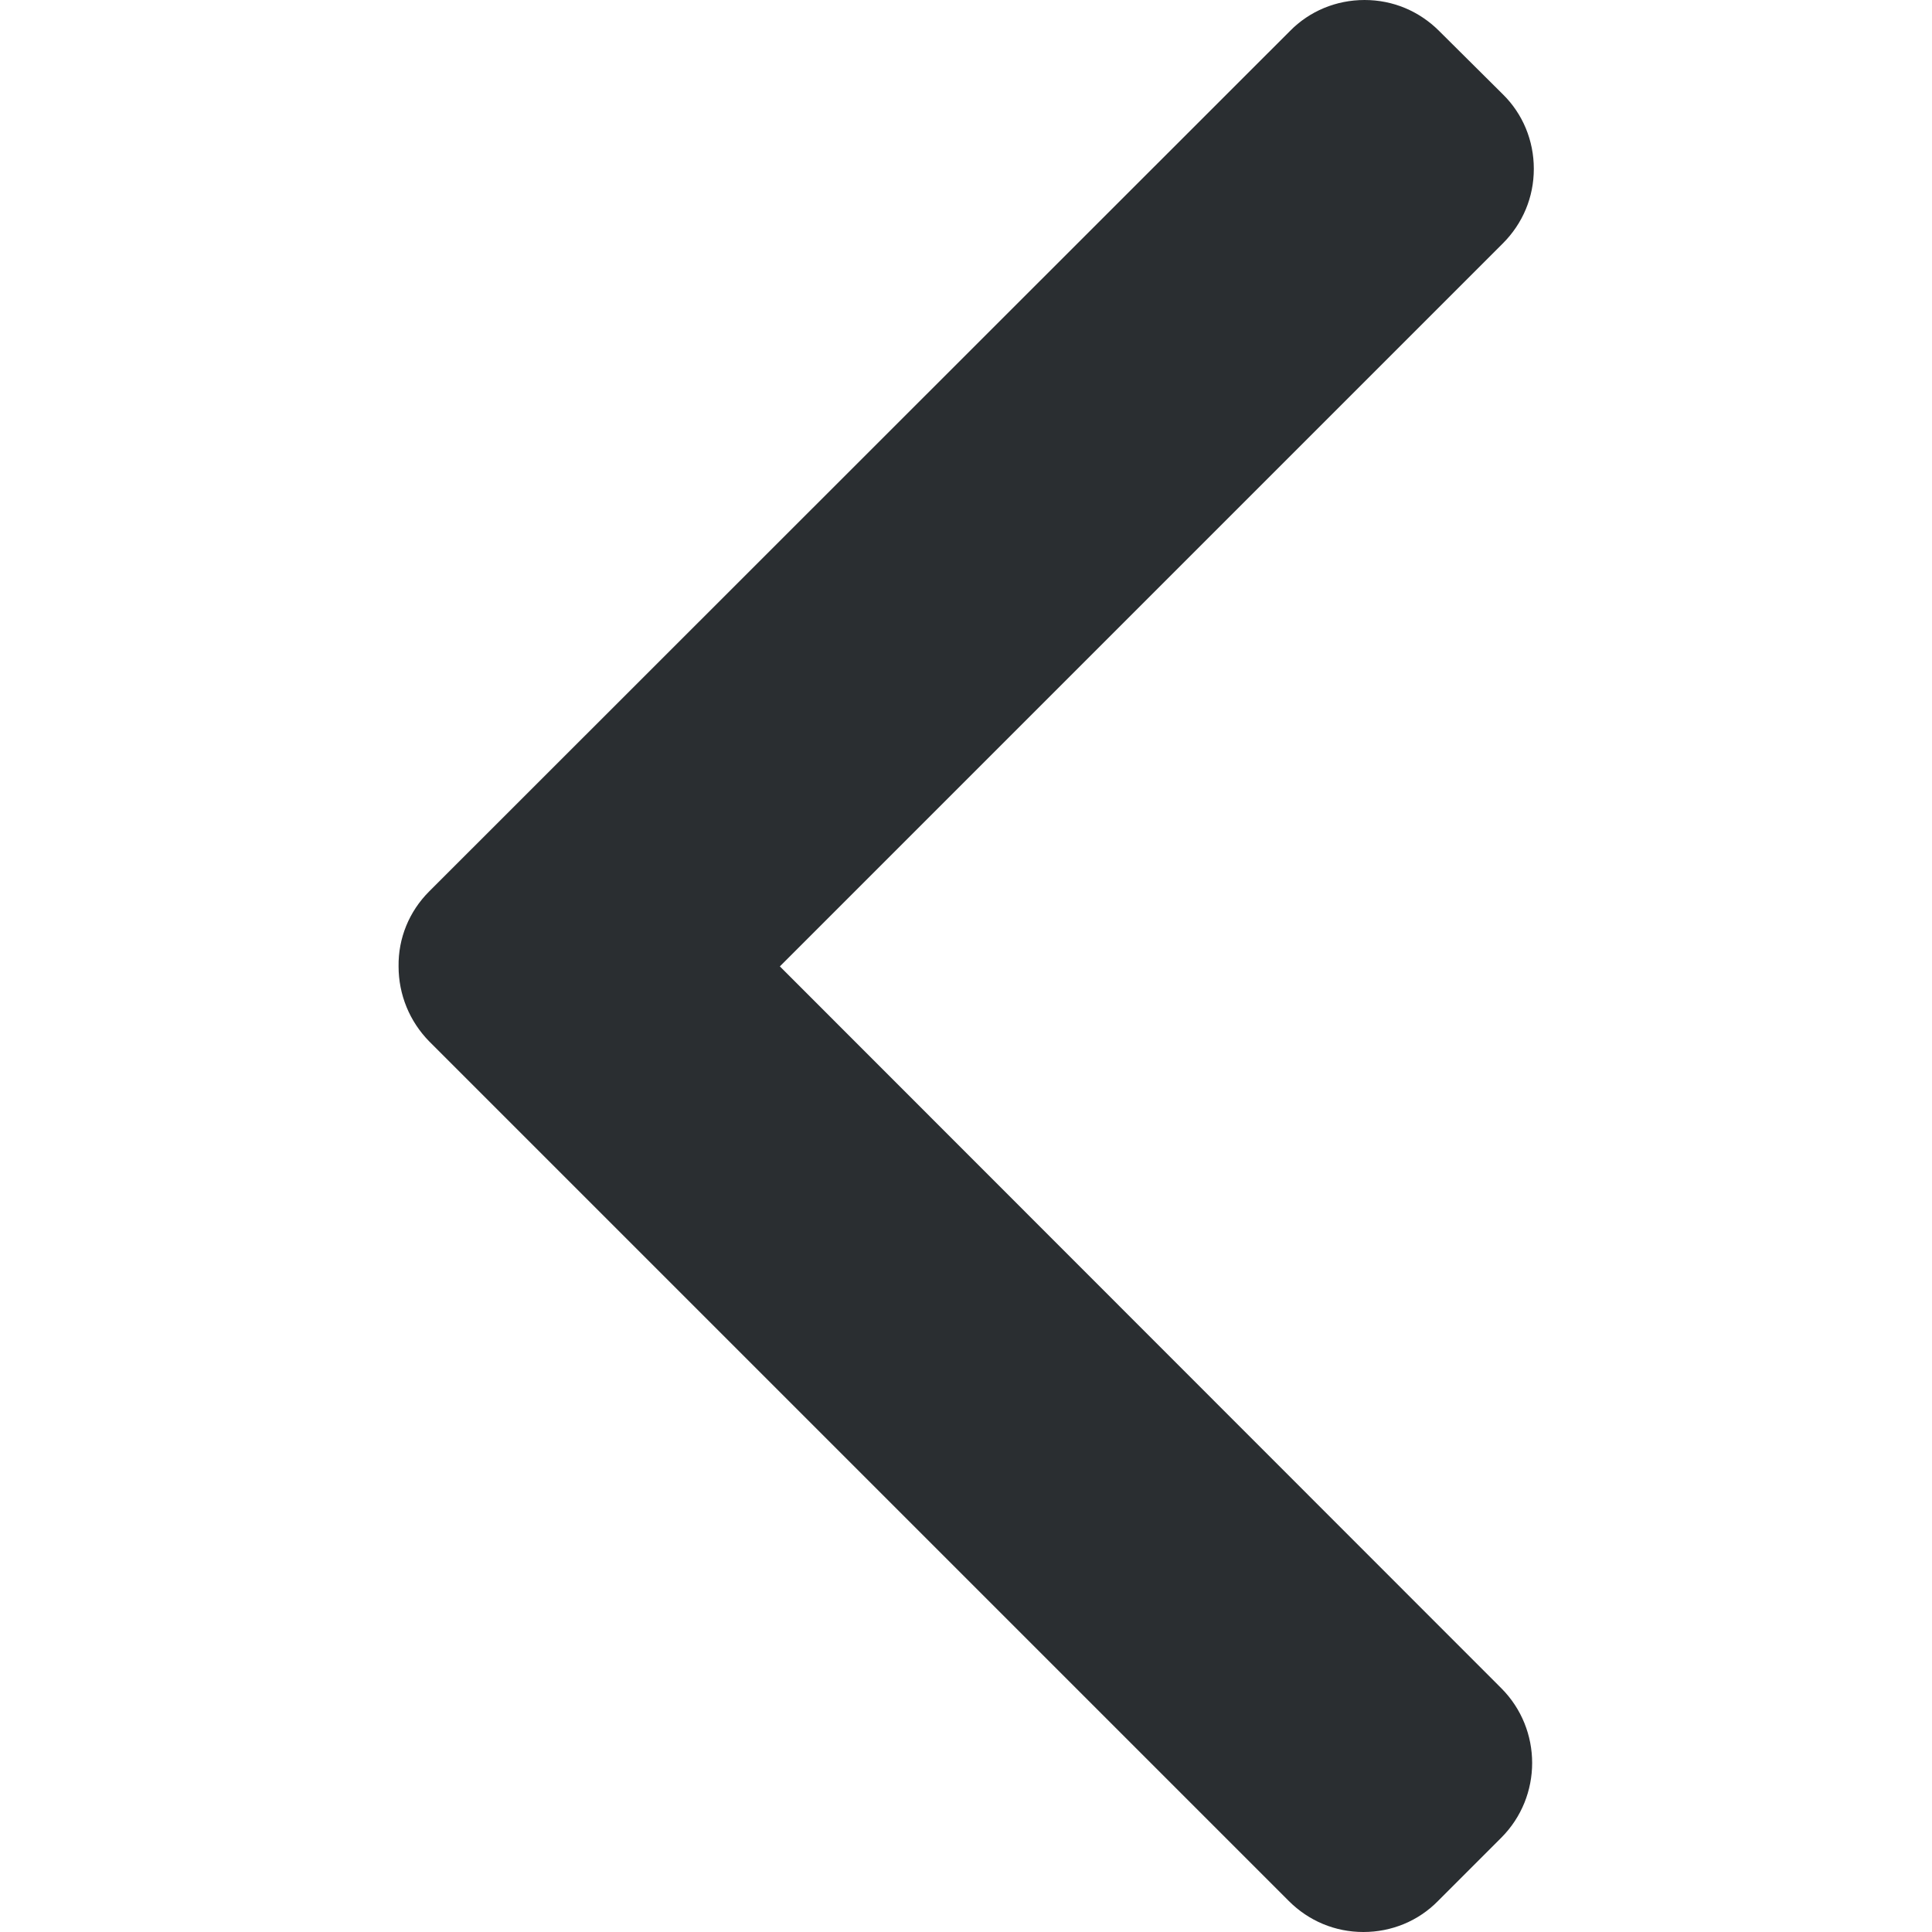
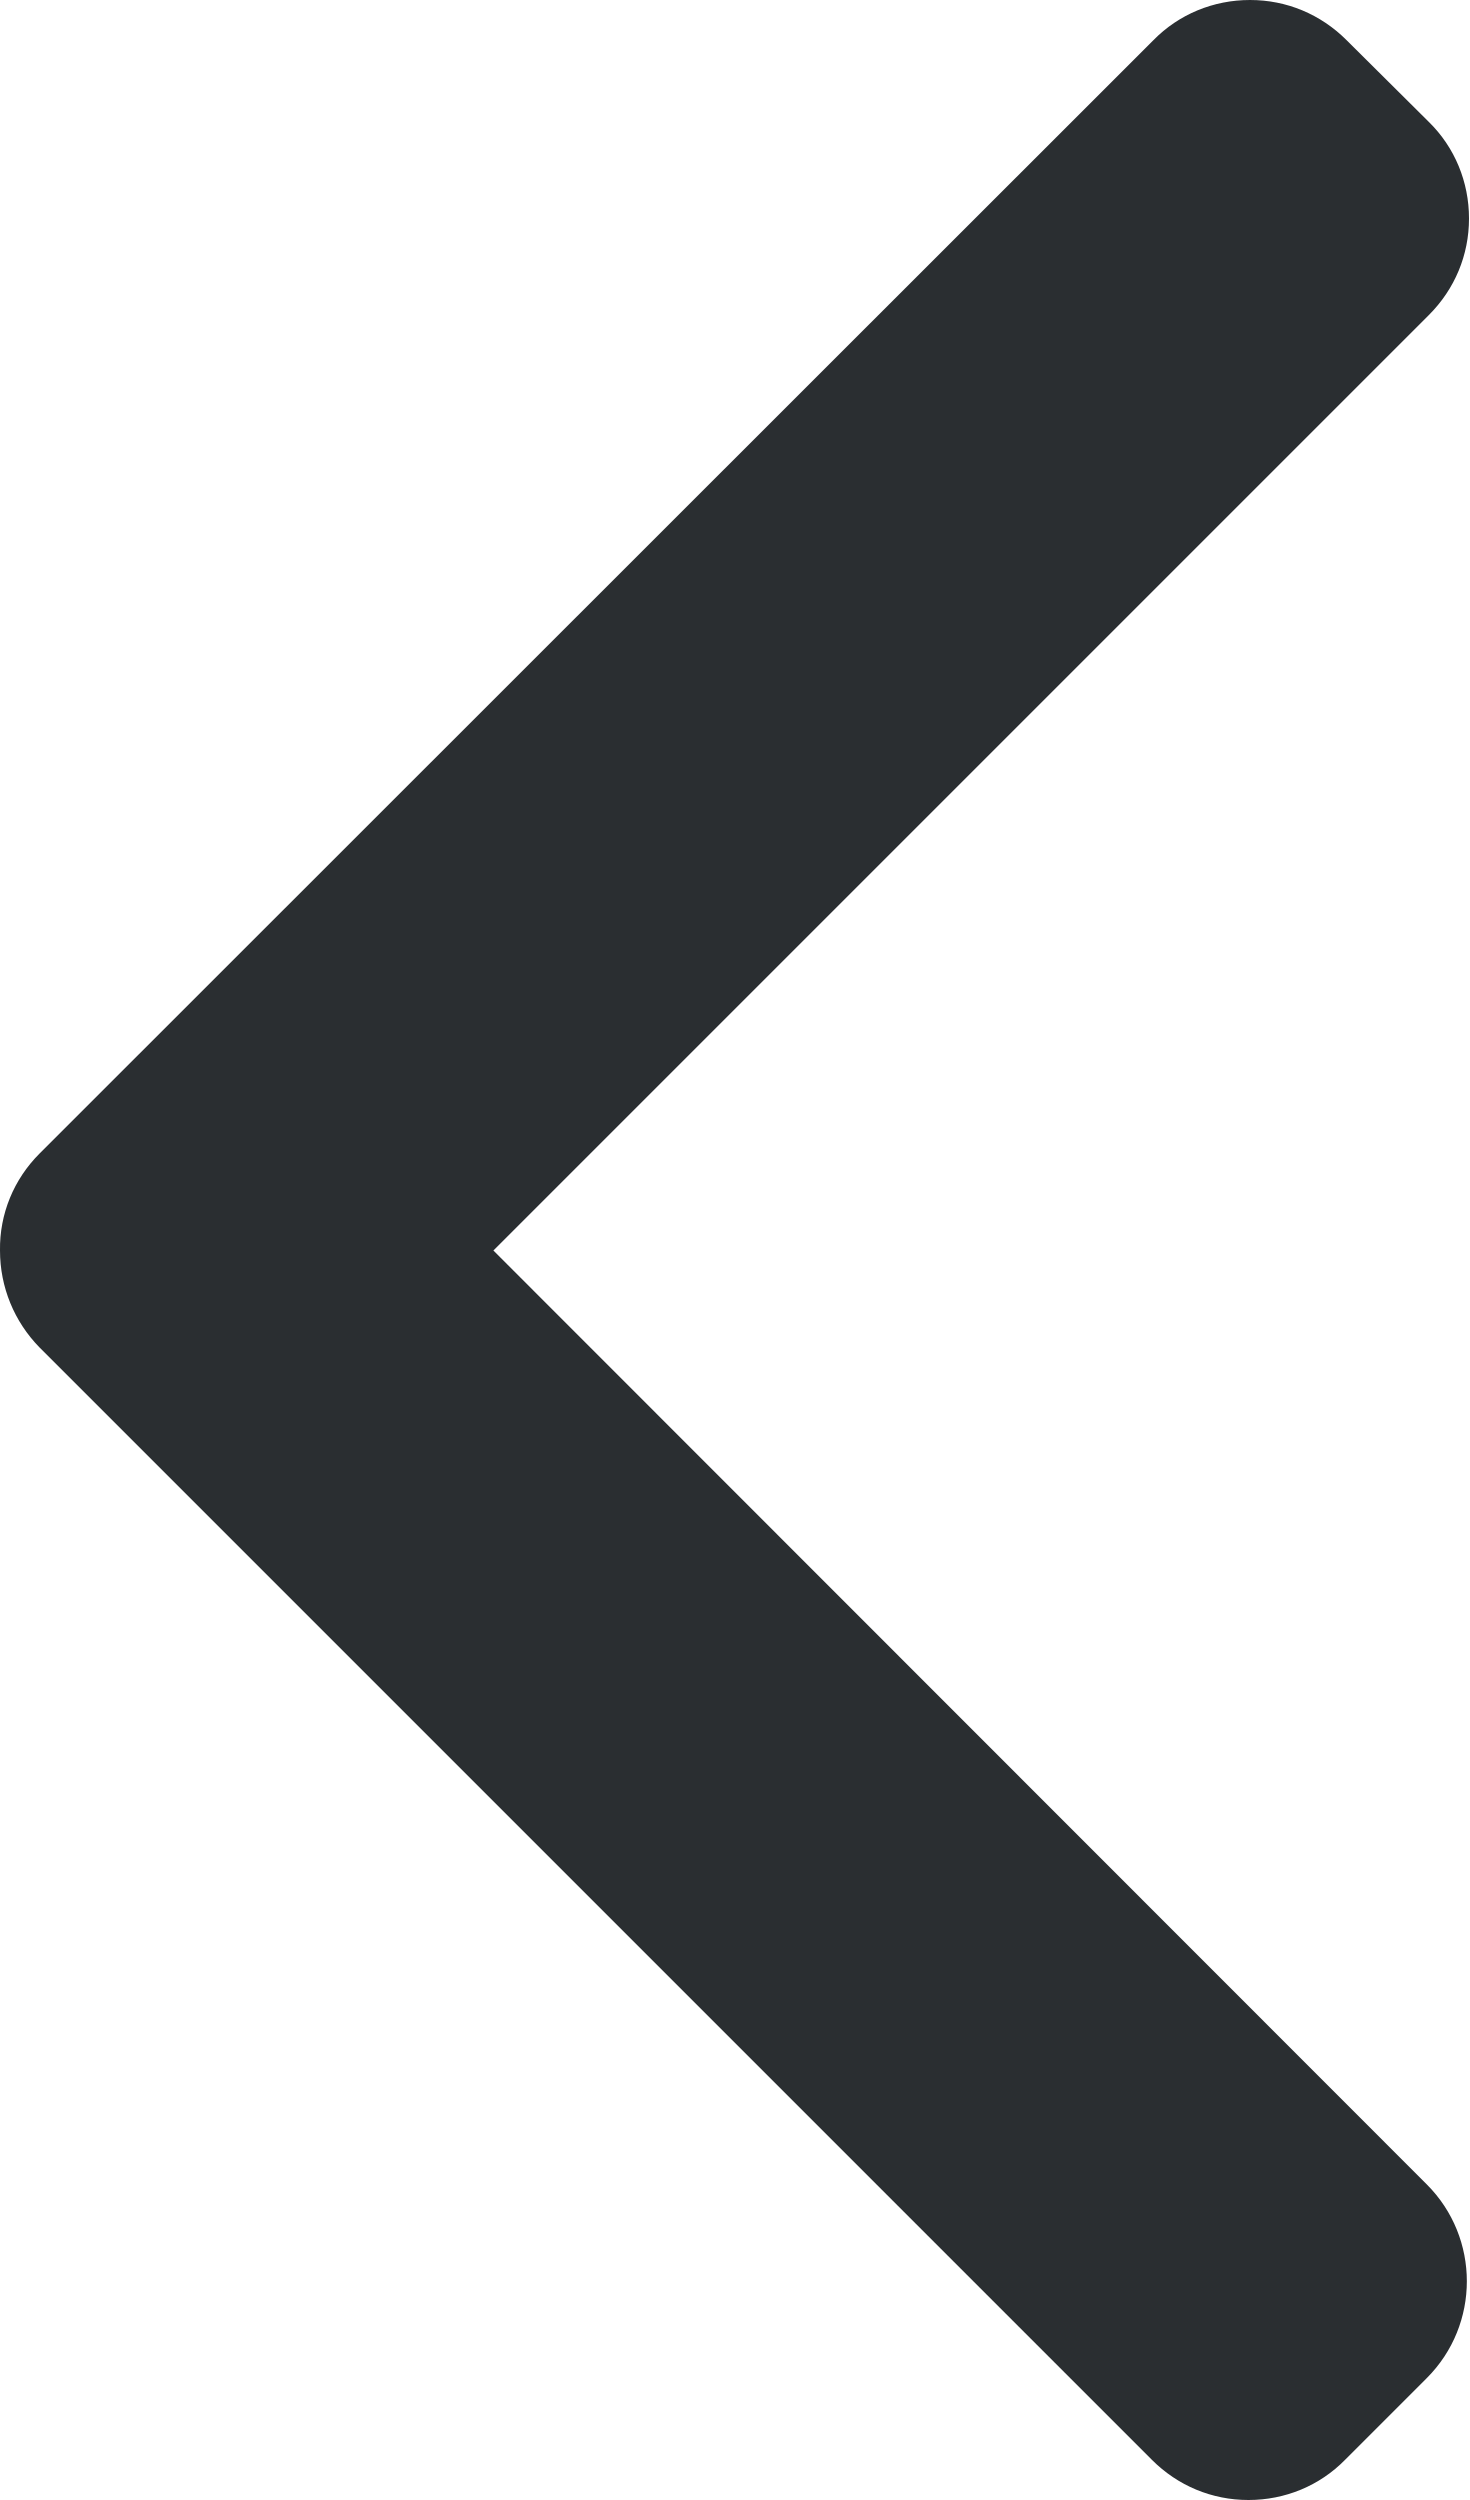
- <svg xmlns="http://www.w3.org/2000/svg" version="1.1" id="Layer_1" x="0px" y="0px" viewBox="0 0 492 492" style="enable-background:new 0 0 492 492;" xml:space="preserve">
+ <svg xmlns="http://www.w3.org/2000/svg" version="1.1" id="Layer_1" x="0px" y="0px" viewBox="0 0 289.1 492" style="enable-background:new 0 0 289.1 492;" xml:space="preserve">
  <style type="text/css">
	.st0{fill:#2A2E31;}
</style>
  <g>
    <g>
-       <path class="st0" d="M198.6,246.1L382.7,62c5.1-5.1,7.9-11.8,7.9-19c0-7.2-2.8-14-7.9-19L366.5,7.9c-5.1-5.1-11.8-7.9-19-7.9    s-14,2.8-19,7.9L109.3,227c-5.1,5.1-7.9,11.9-7.8,19.1c0,7.2,2.8,14,7.8,19.1l218.9,218.9c5.1,5.1,11.8,7.9,19,7.9    c7.2,0,14-2.8,19-7.9l16.1-16.1c10.5-10.5,10.5-27.6,0-38.1L198.6,246.1z" />
+       <path class="st0" d="M97.1,246.1L281.2,62c5.1-5.1,7.9-11.8,7.9-19s-2.8-14-7.9-19L265,7.9C259.9,2.8,253.2,0,246,0    s-14,2.8-19,7.9L7.8,227c-5.1,5.1-7.9,11.9-7.8,19.1c0,7.2,2.8,14,7.8,19.1l218.9,218.9c5.1,5.1,11.8,7.9,19,7.9s14-2.8,19-7.9    l16.1-16.1c10.5-10.5,10.5-27.6,0-38.1L97.1,246.1z" />
    </g>
  </g>
</svg>
